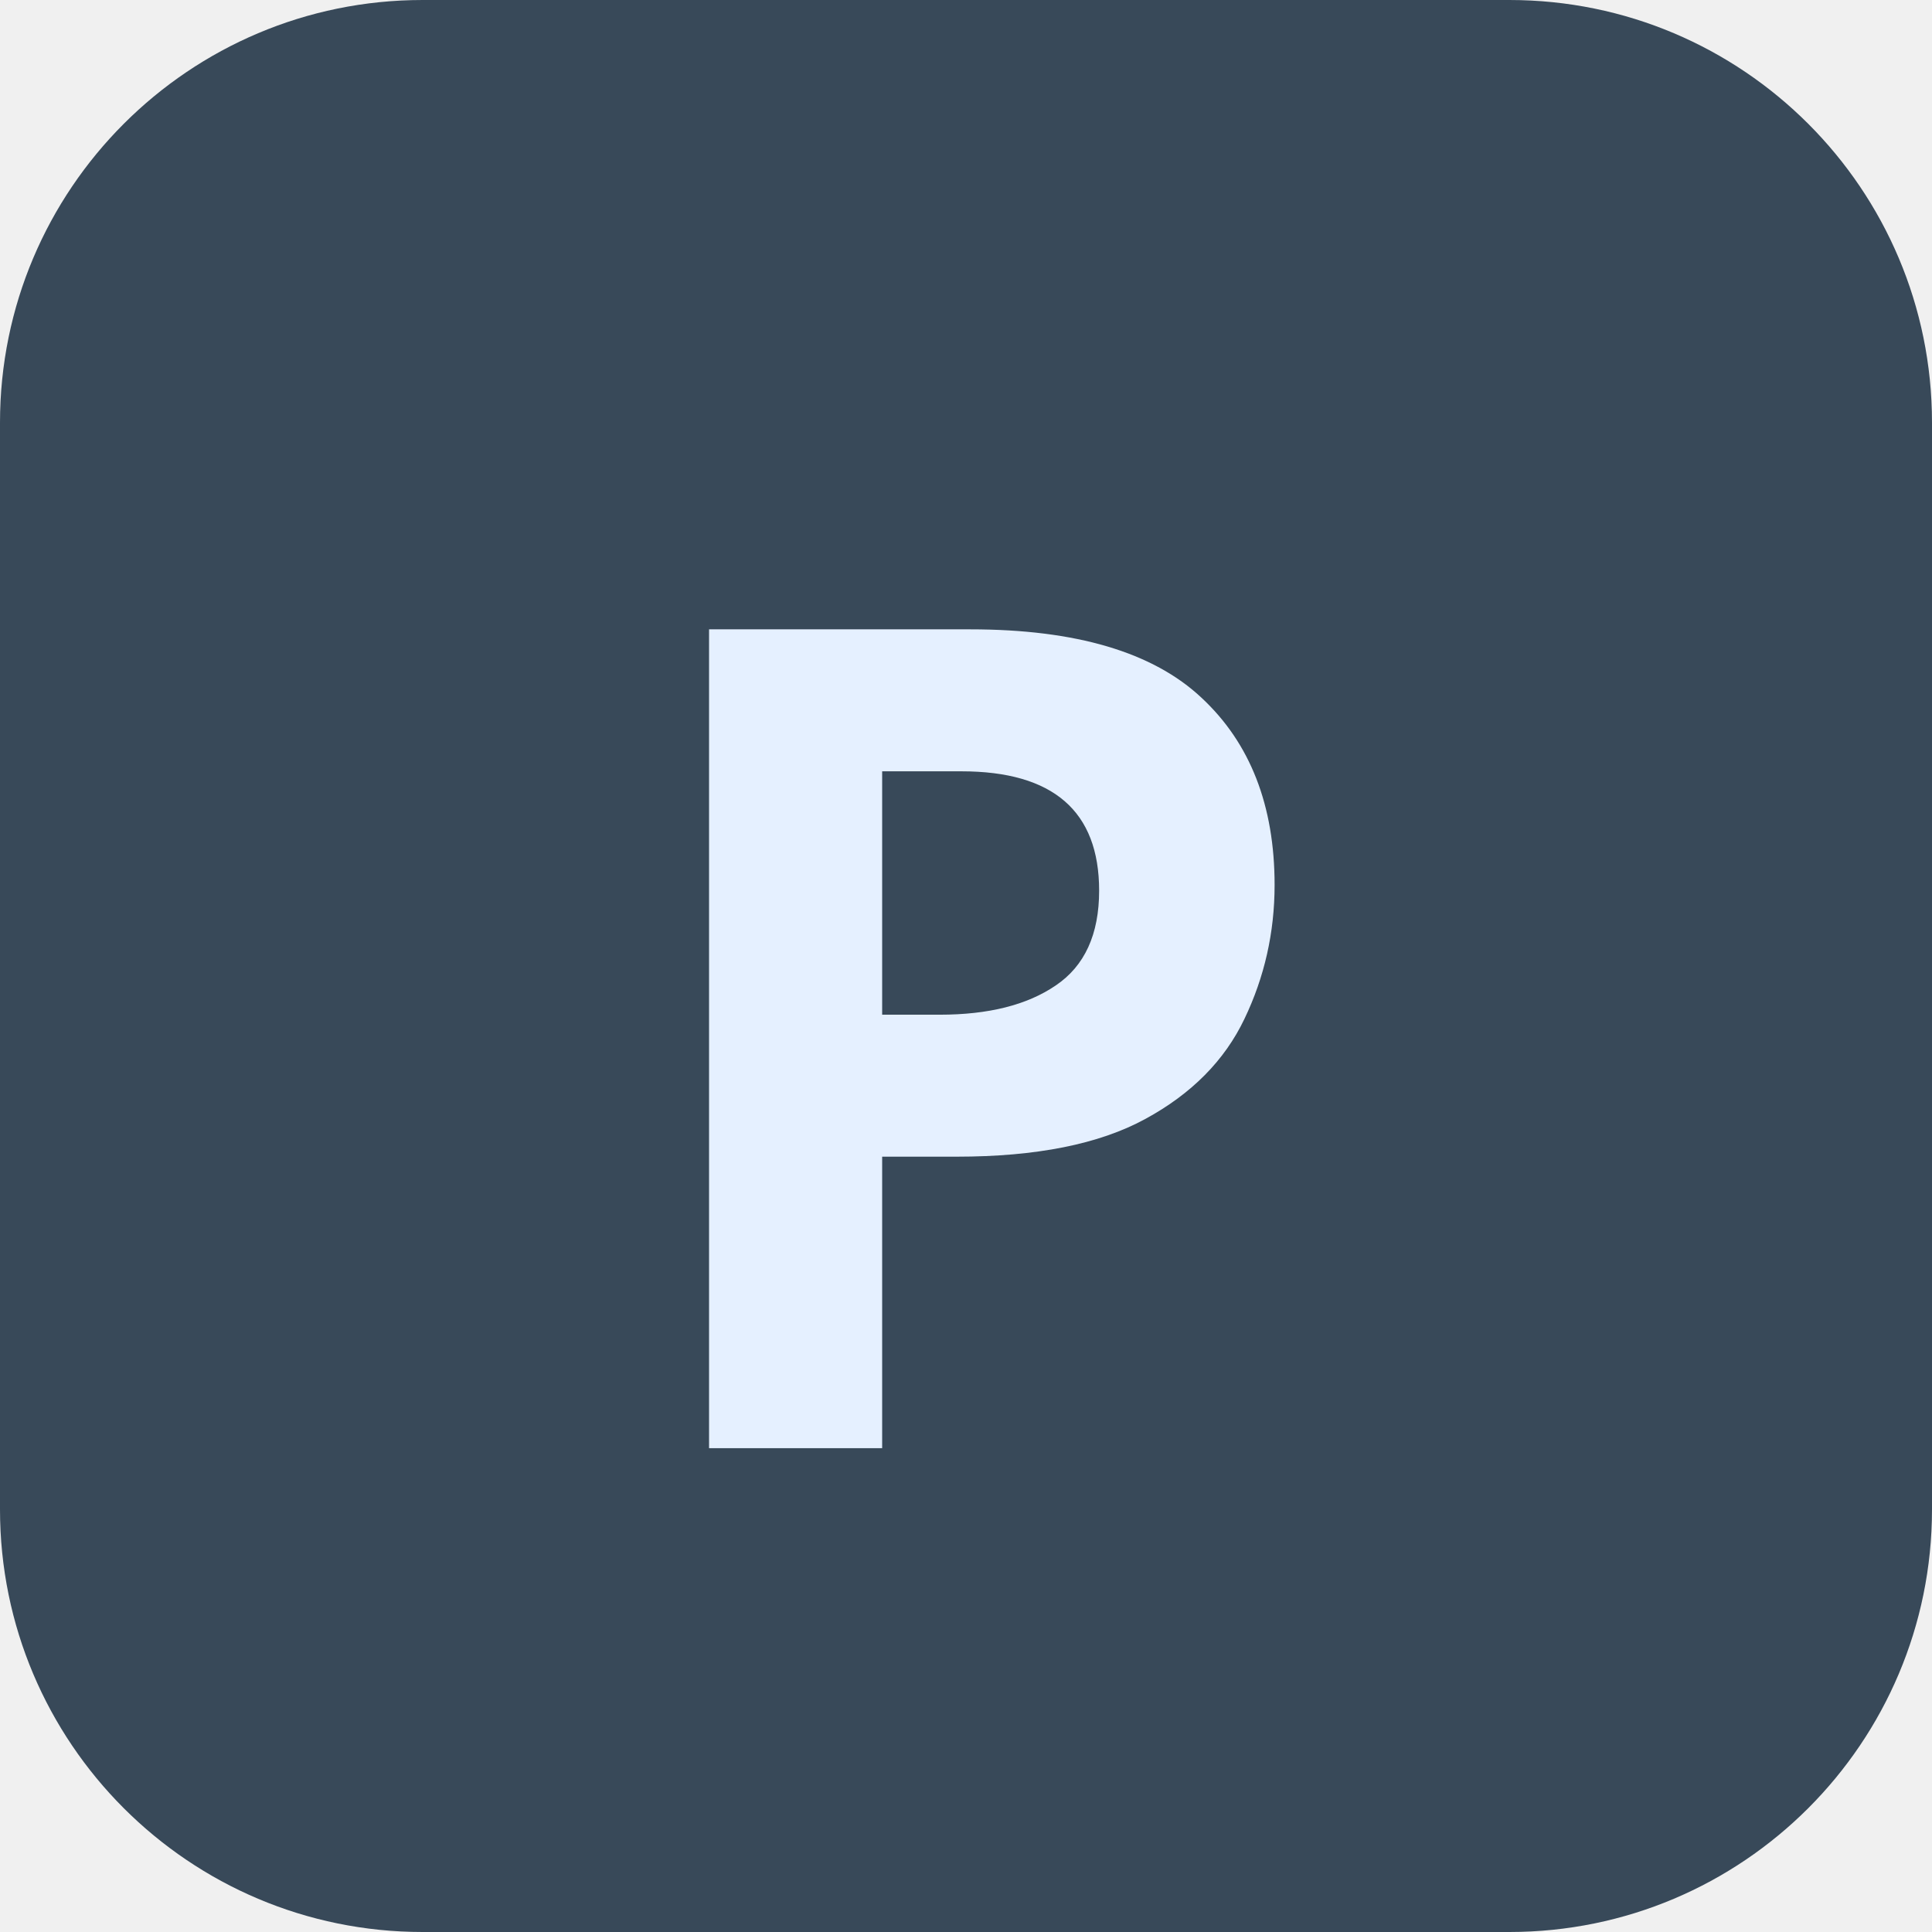
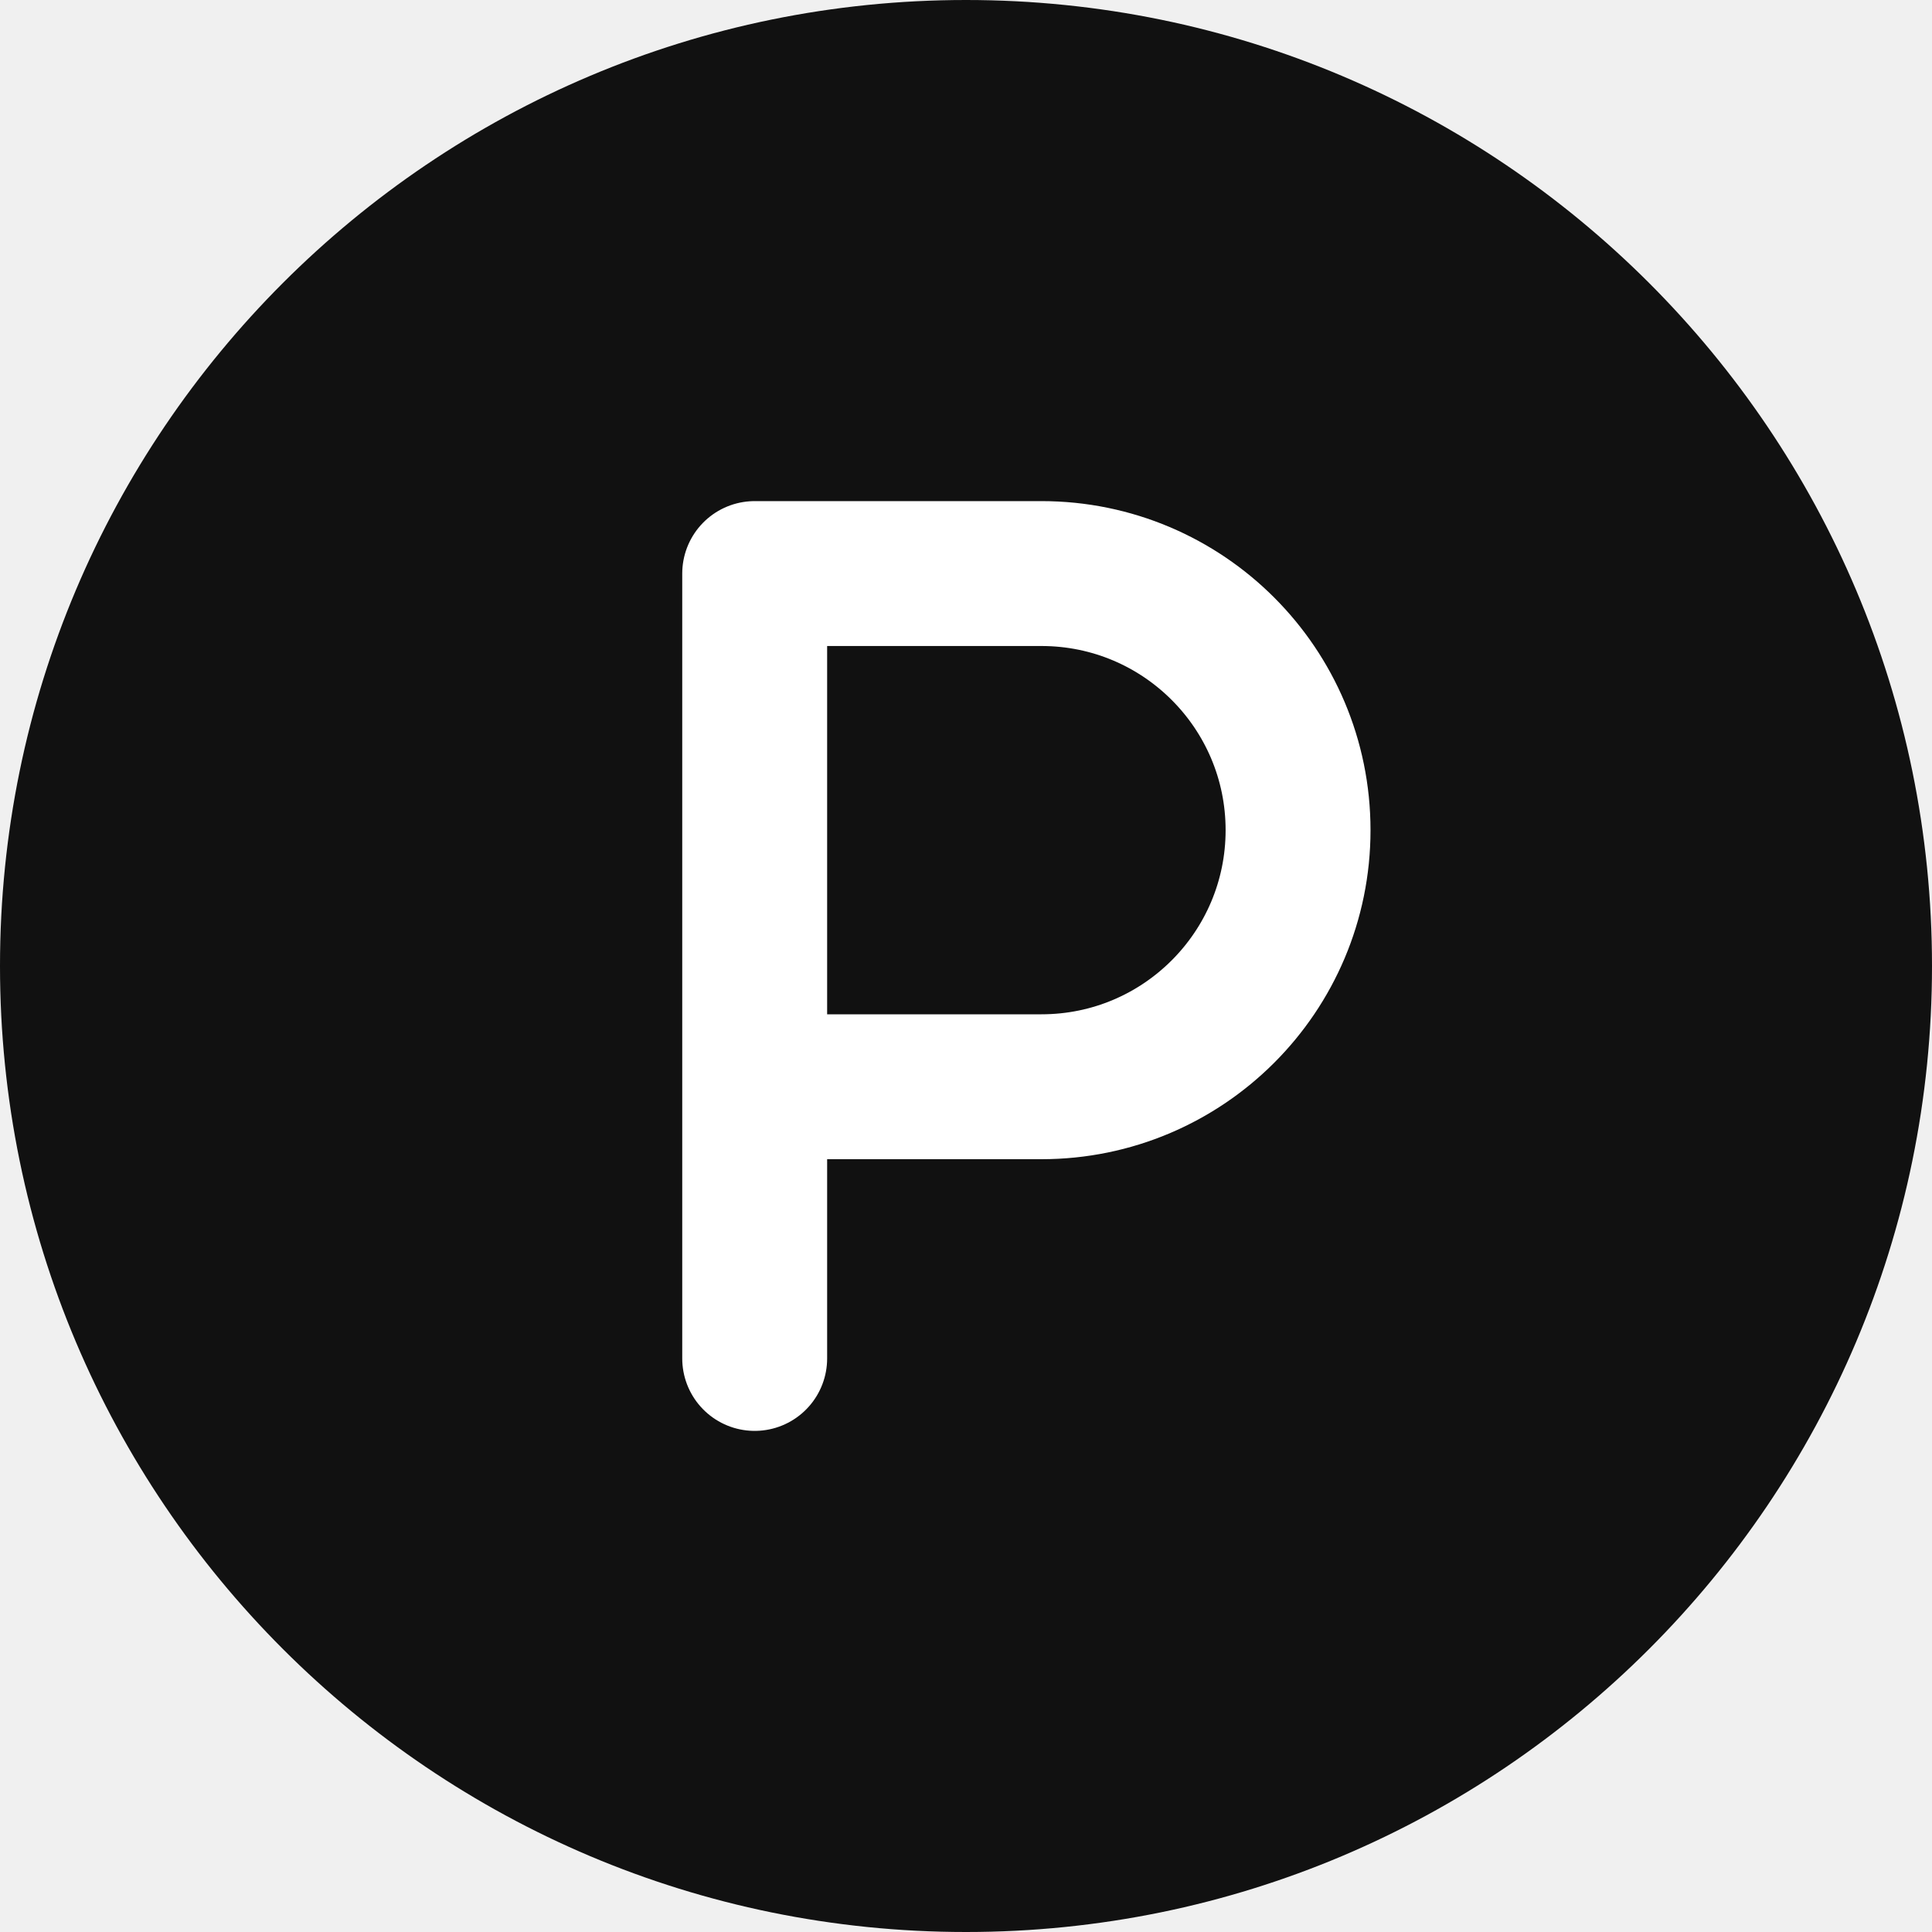
- <svg xmlns="http://www.w3.org/2000/svg" viewBox="0 0 64 64">
-   <rect width="64" height="64" rx="14" fill="#384959" />
-   <text x="50%" y="54%" text-anchor="middle" dominant-baseline="middle" font-family="system-ui, sans-serif" font-size="38" font-weight="800" fill="#e5f0ff">P</text>
+ <svg xmlns="http://www.w3.org/2000/svg" viewBox="0 0 32 32">
+   <circle cx="16" cy="16" r="16" fill="#111" />
+   <path d="M12.5 22.5V9.5h4.75a4.25 4.25 0 0 1 0 8.5H12.5" fill="none" stroke="#fff" stroke-width="2.4" stroke-linecap="round" stroke-linejoin="round" />
</svg>
